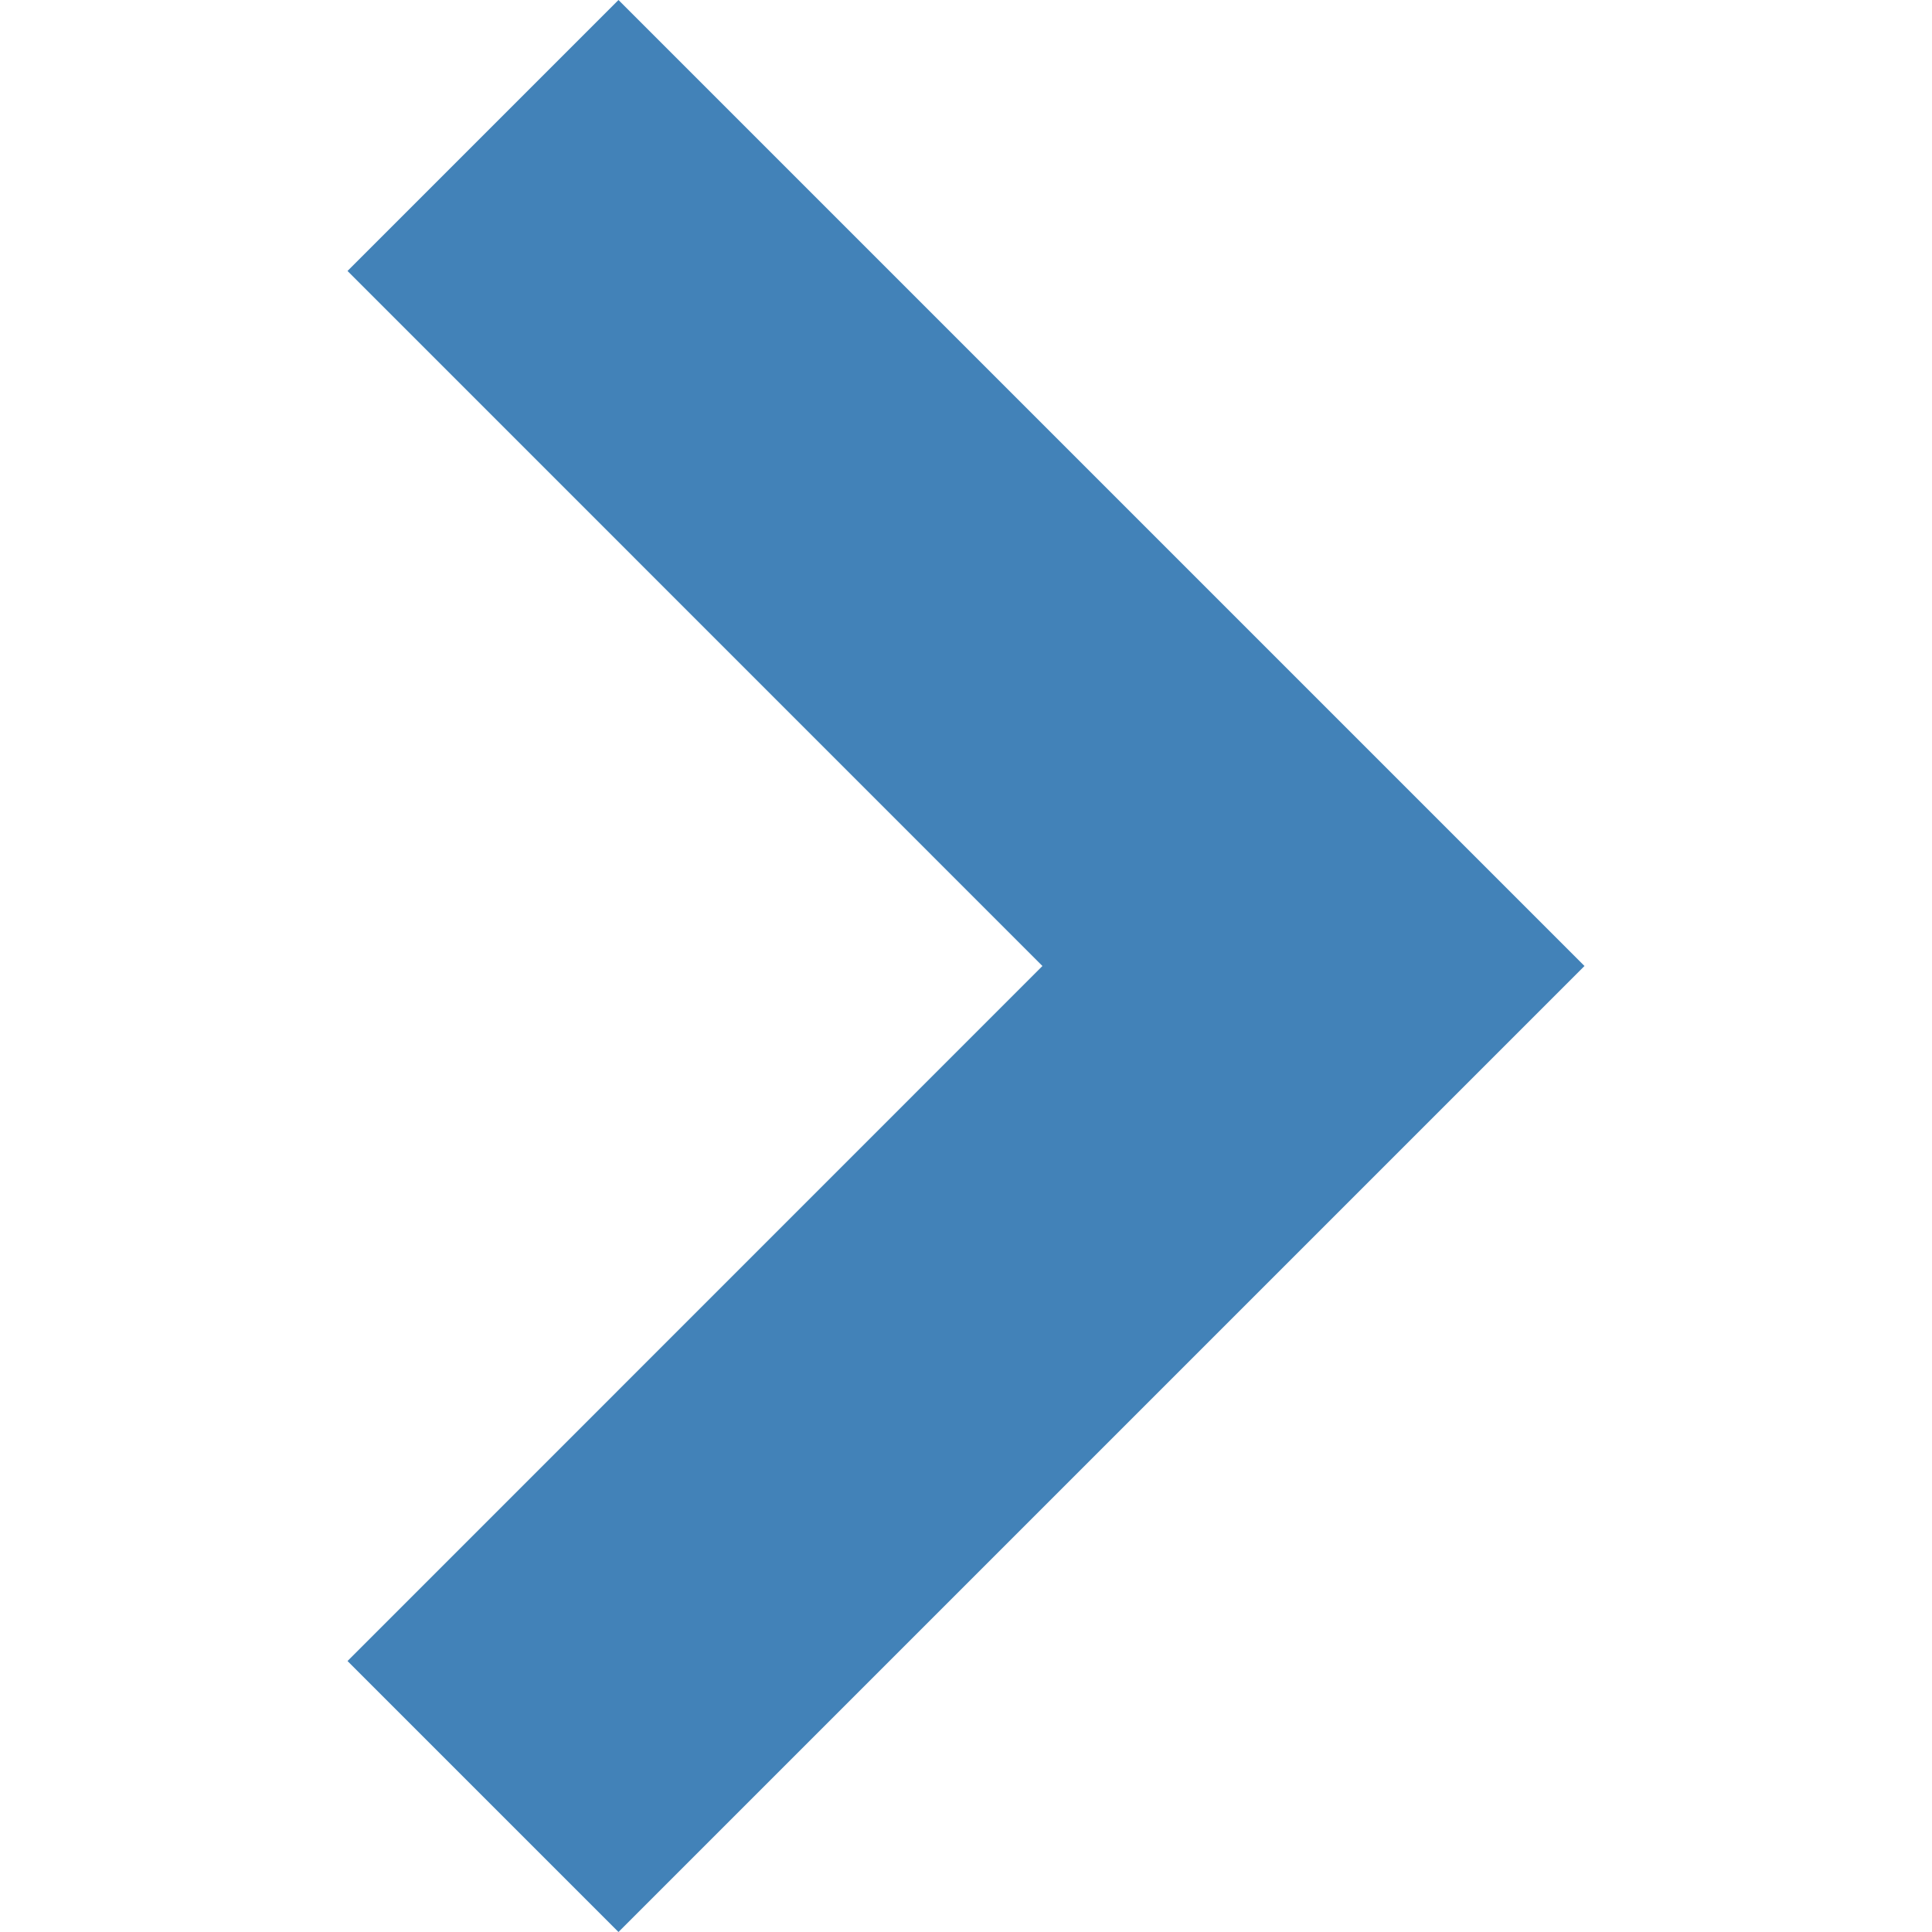
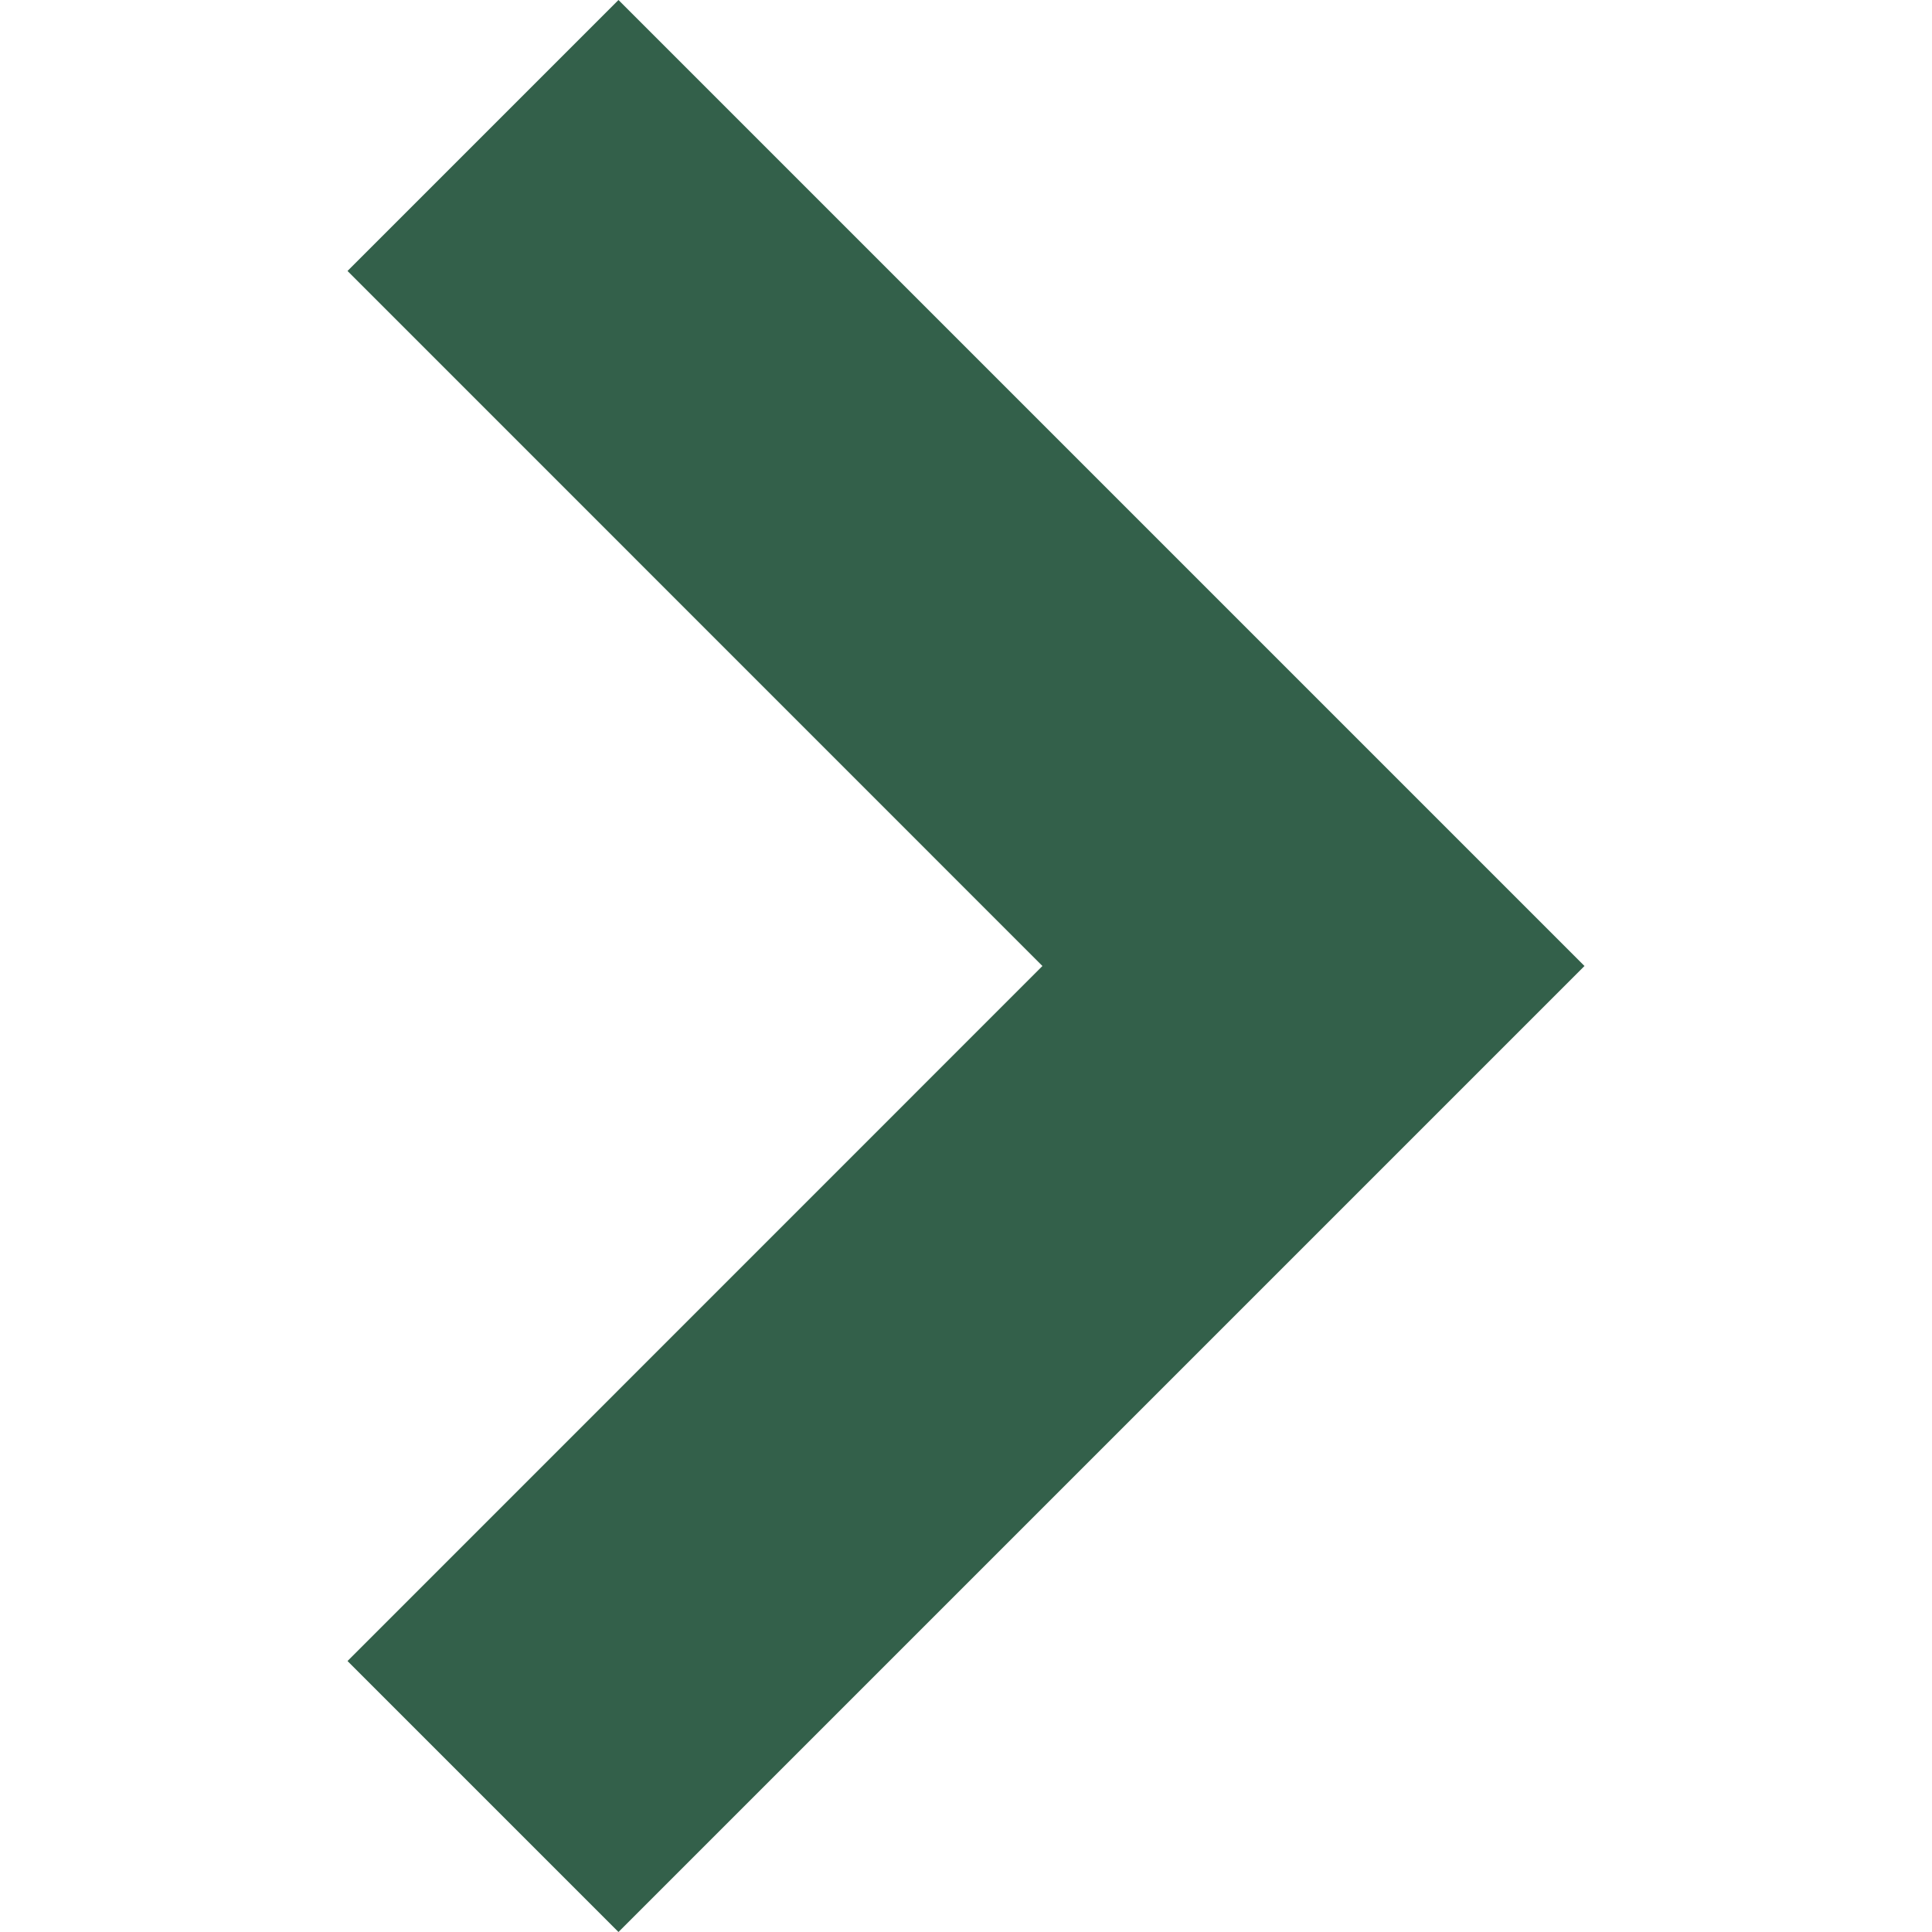
<svg xmlns="http://www.w3.org/2000/svg" width="16" height="16" viewBox="0 0 16 16" fill="none">
  <g id="TOP">
    <g id="arrow-icon-right">
      <g id="Group">
-         <path id="Vector" d="M5.122 0L2.878 2.244L8.633 8L2.878 13.756L5.122 16L13.122 8L5.122 0Z" fill="#4282B8" />
+         <path id="Vector" d="M5.122 0L2.878 2.244L8.633 8L2.878 13.756L5.122 16L13.122 8L5.122 0Z" fill="#33604A" />
      </g>
    </g>
  </g>
</svg>
